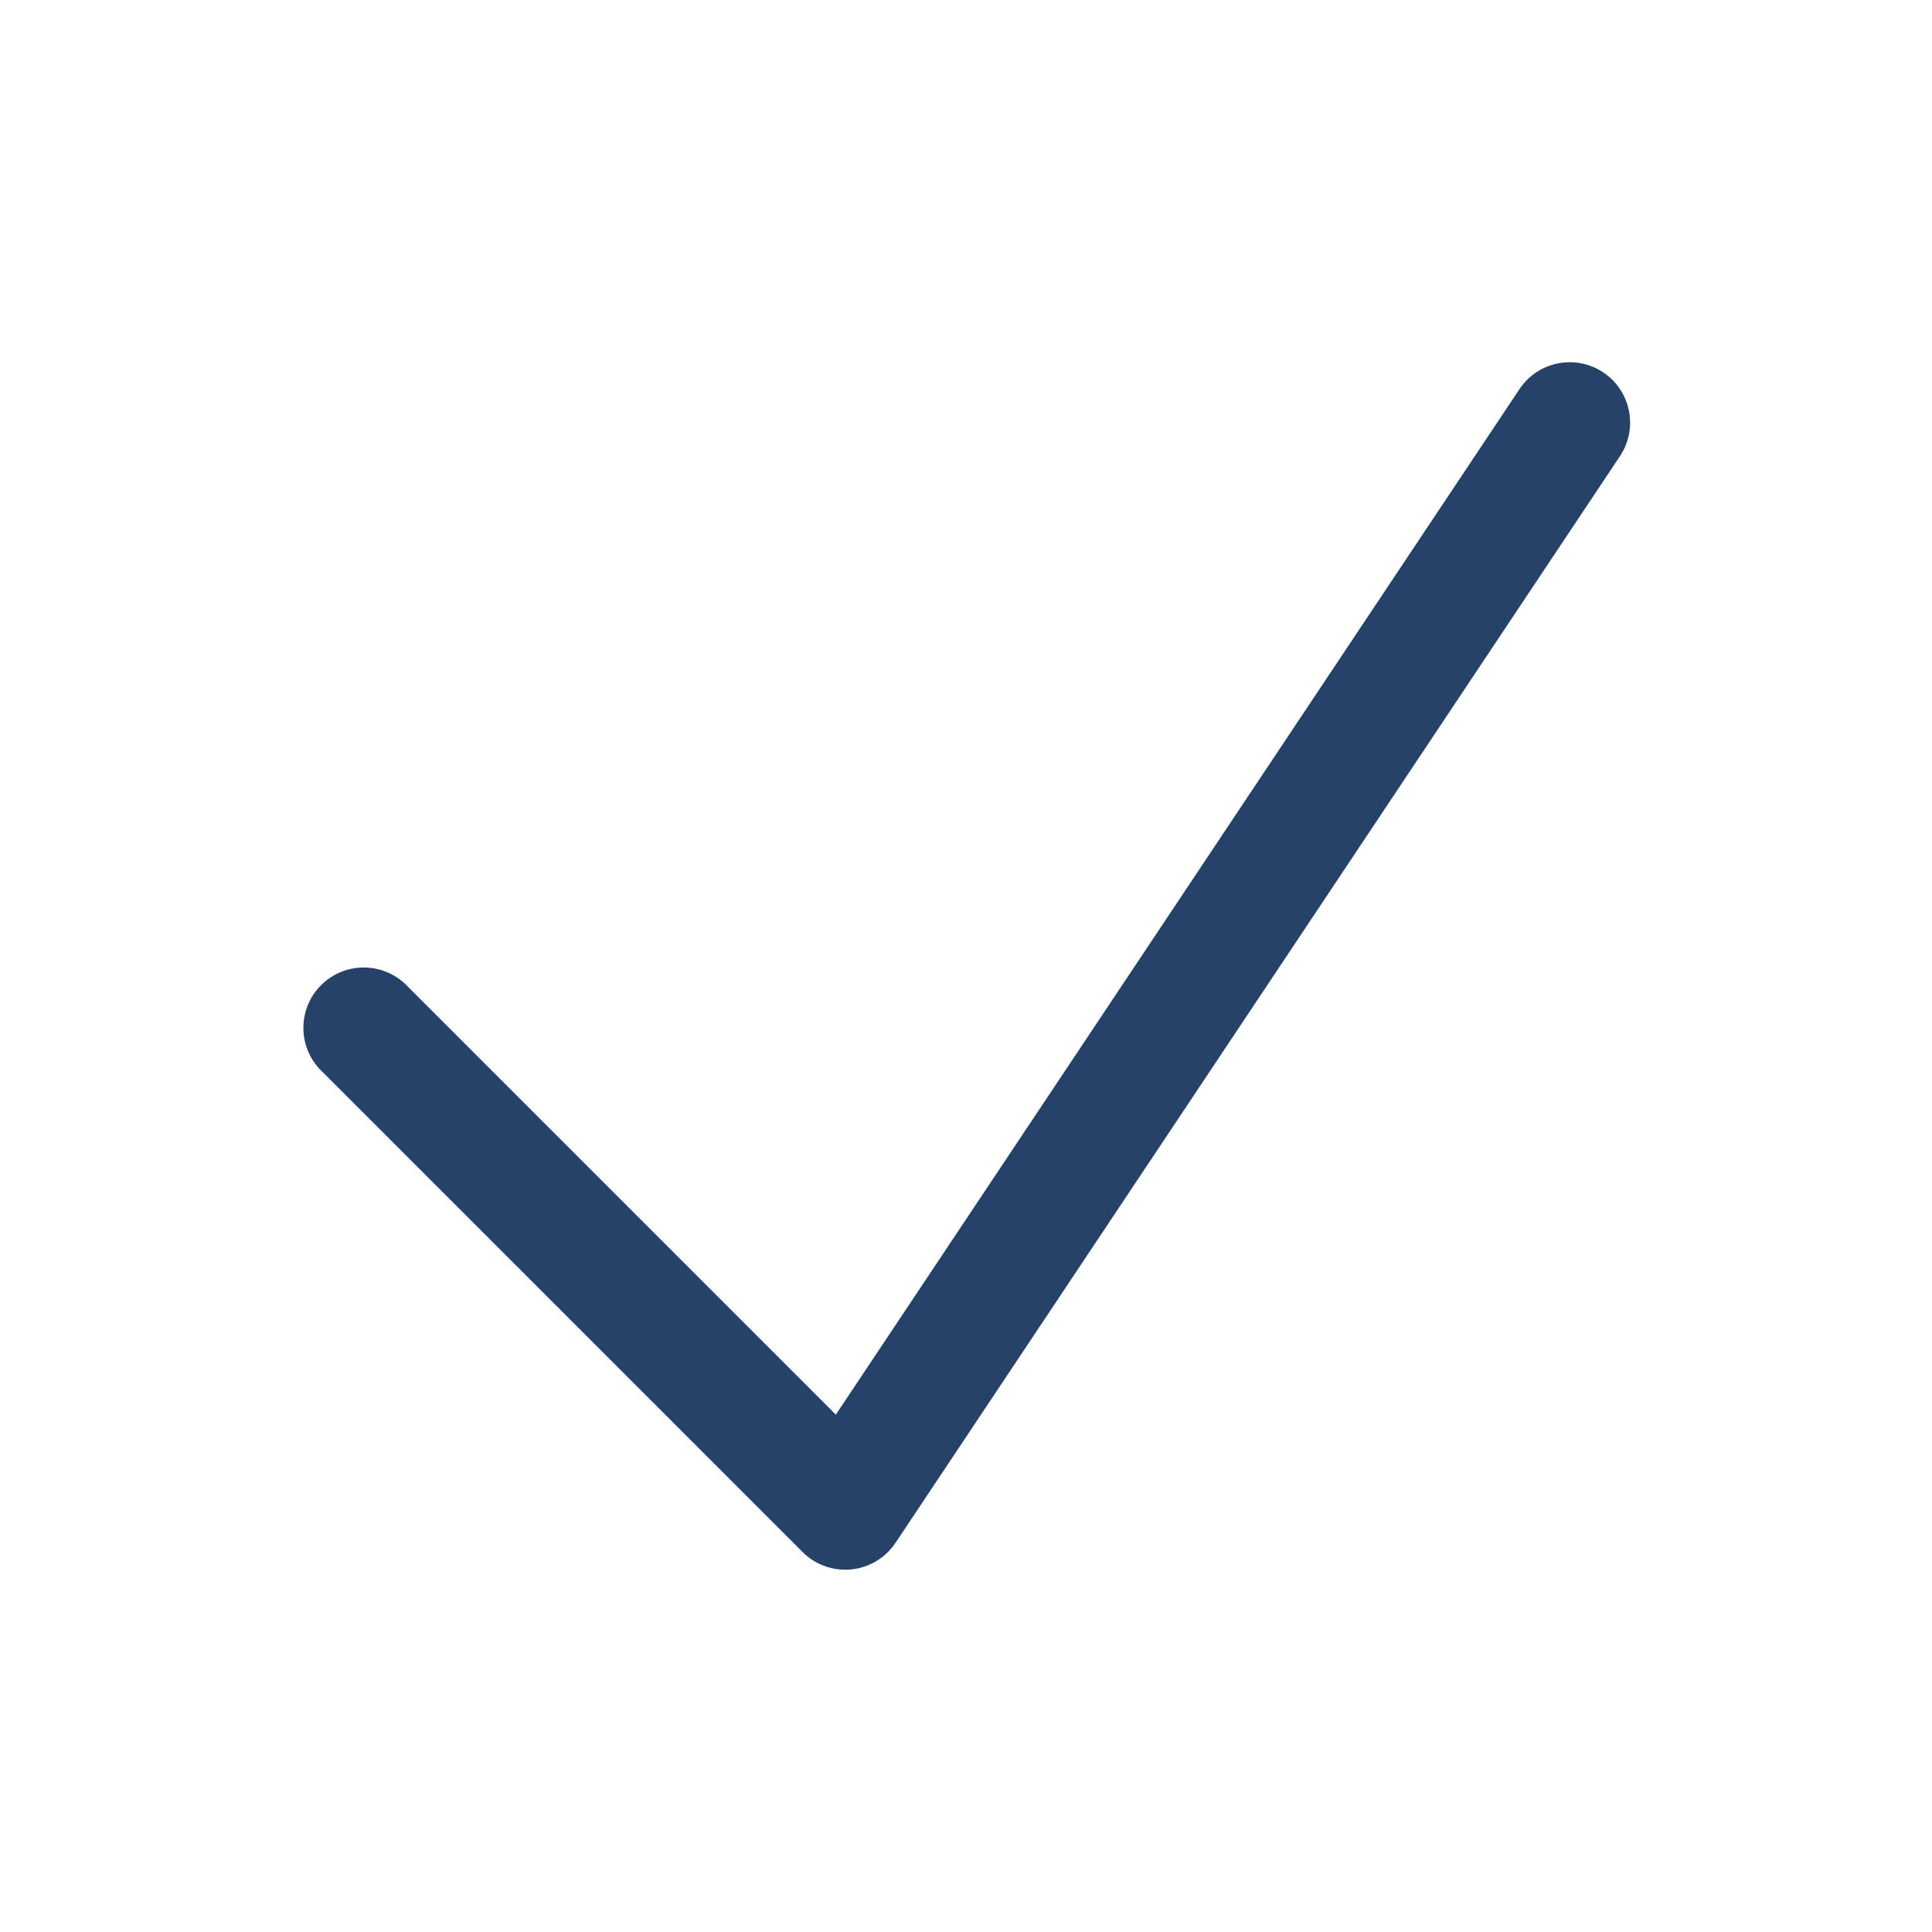
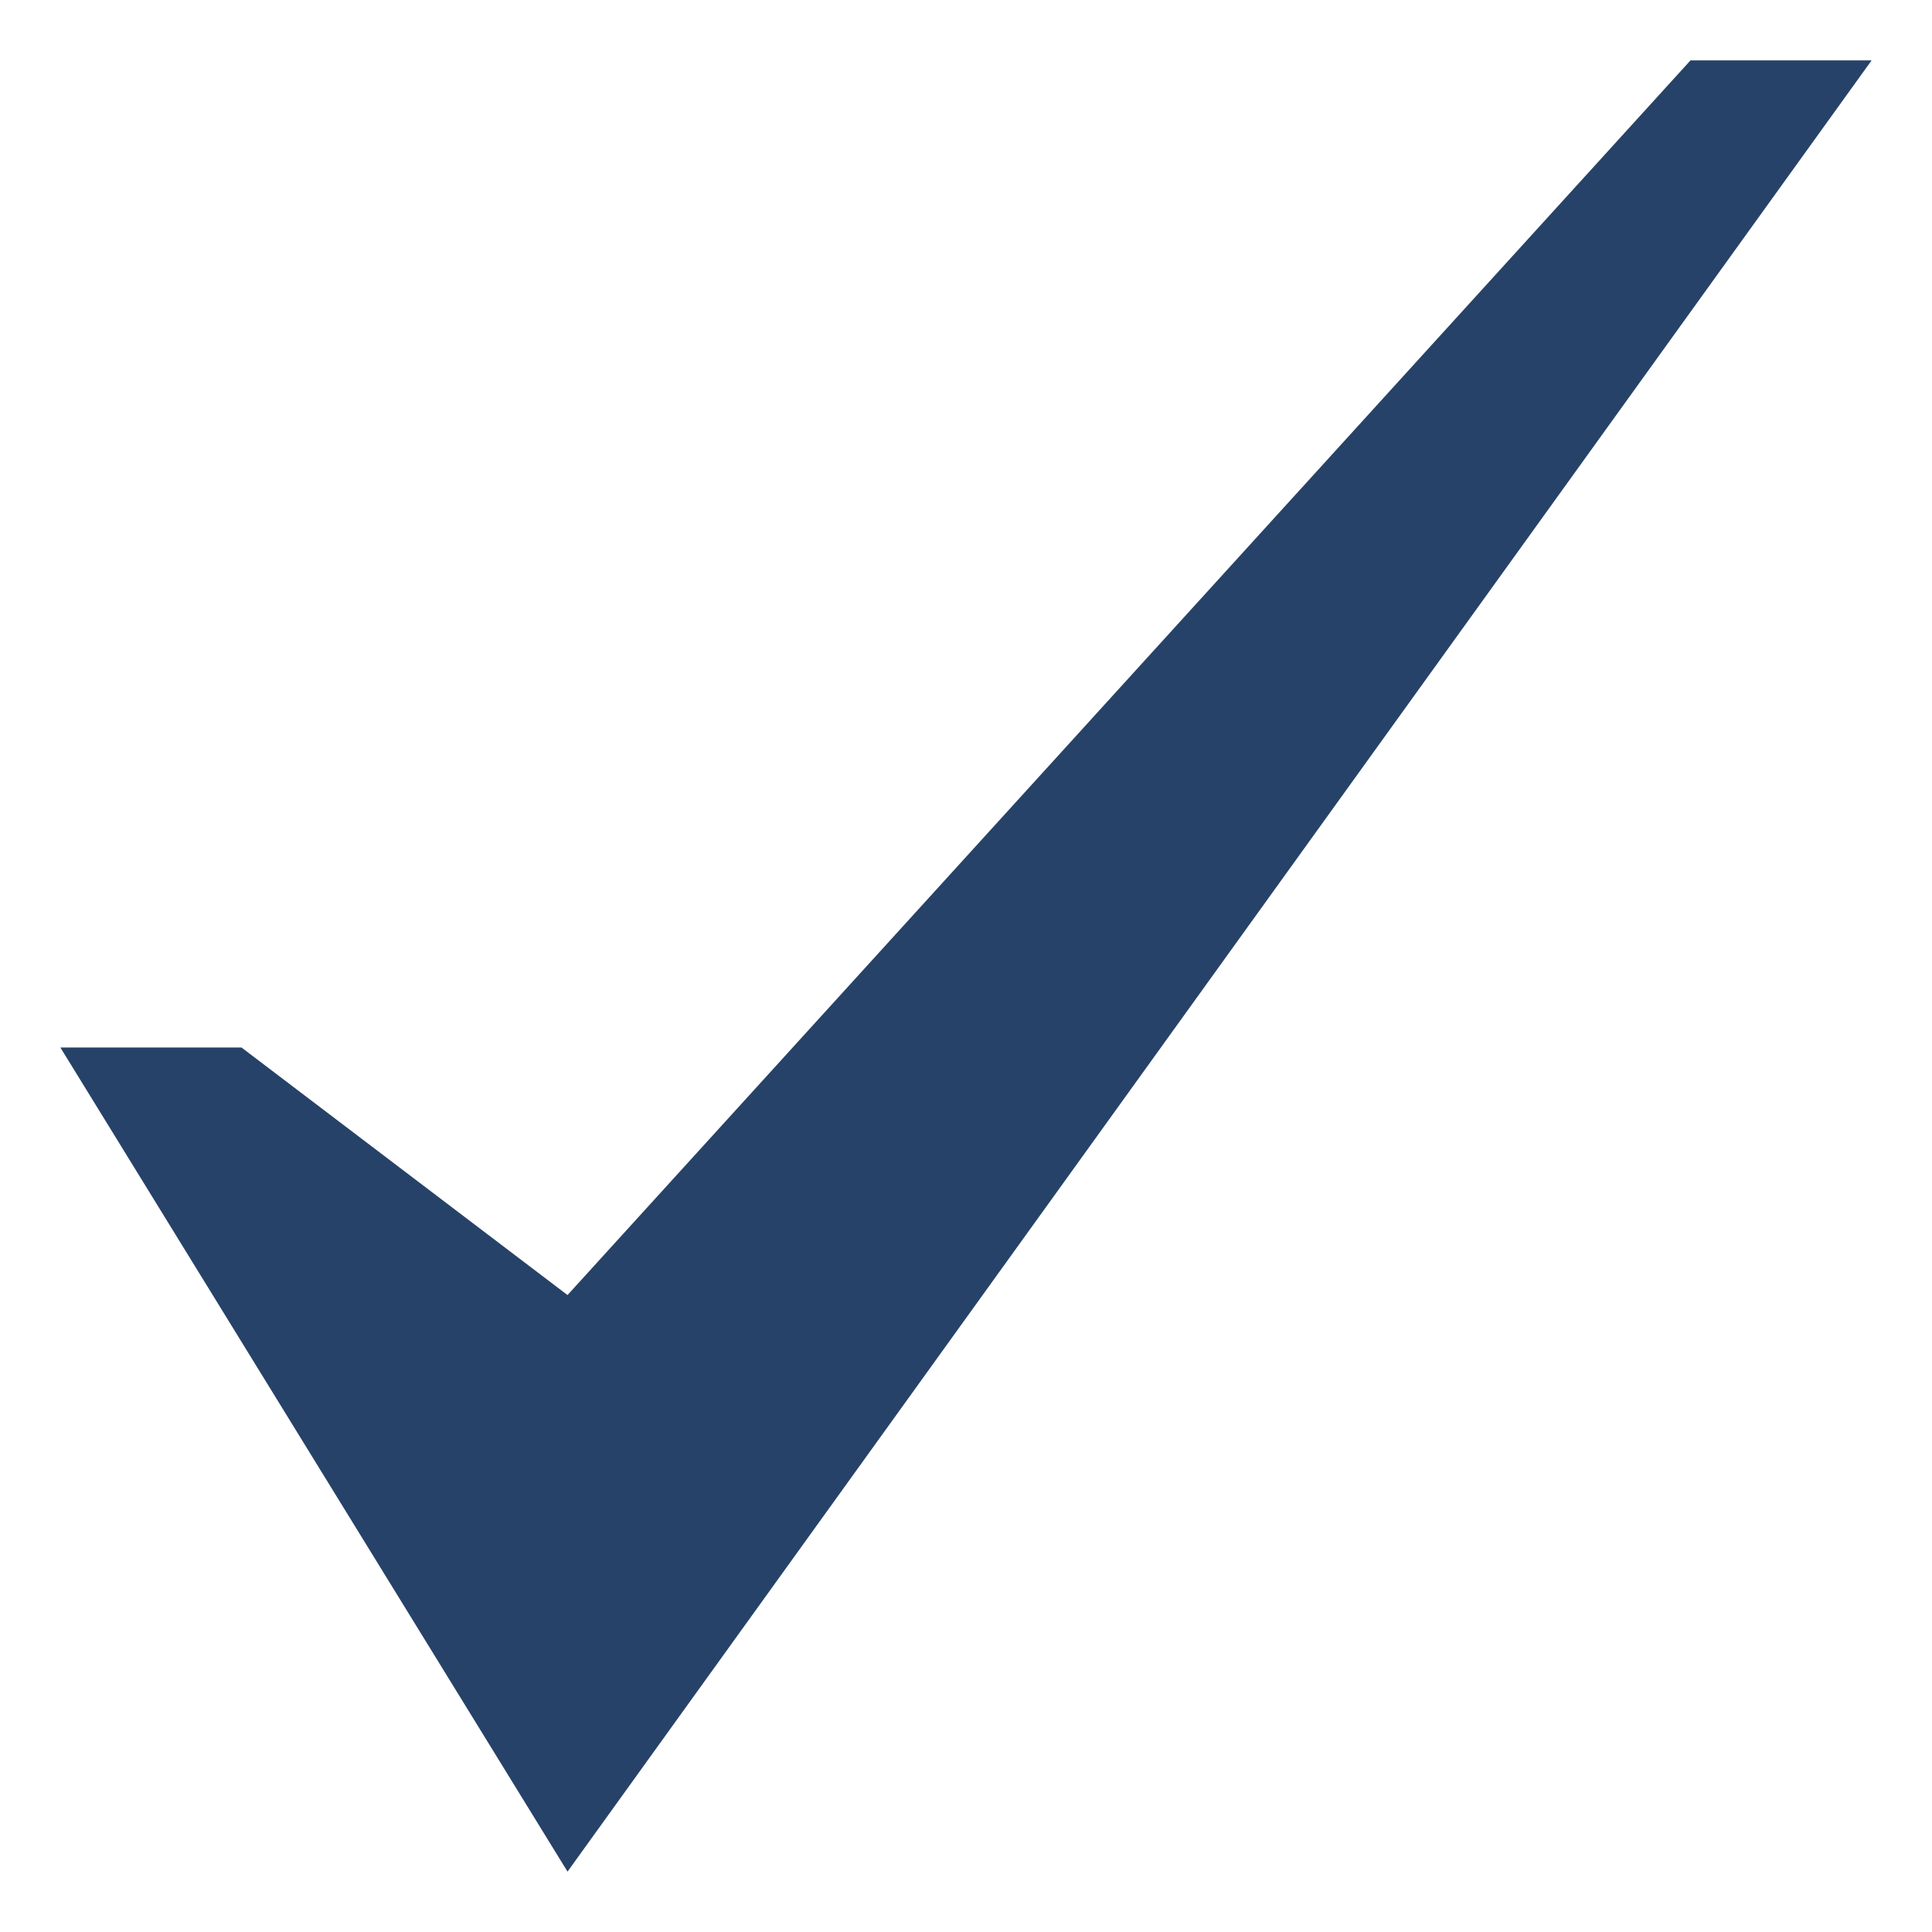
- <svg xmlns="http://www.w3.org/2000/svg" viewBox="0 0 24 24" fill="#274268" class="size-6">
-   <path fill-rule="evenodd" d="M19.916 4.626a.75.75 0 0 1 .208 1.04l-9 13.5a.75.75 0 0 1-1.154.114l-6-6a.75.75 0 0 1 1.06-1.06l5.353 5.353 8.493-12.74a.75.75 0 0 1 1.04-.207Z" clip-rule="evenodd" />
+ <svg xmlns="http://www.w3.org/2000/svg" width="512" height="512" viewBox="0 0 64 64" aria-hidden="true" role="img" class="iconify iconify--emojione" preserveAspectRatio="xMidYMid meet">
+   <path fill="#274268" d="M56 2L18.8 42.9L8 34.7H2L18.8 62L62 2z" />
</svg>
